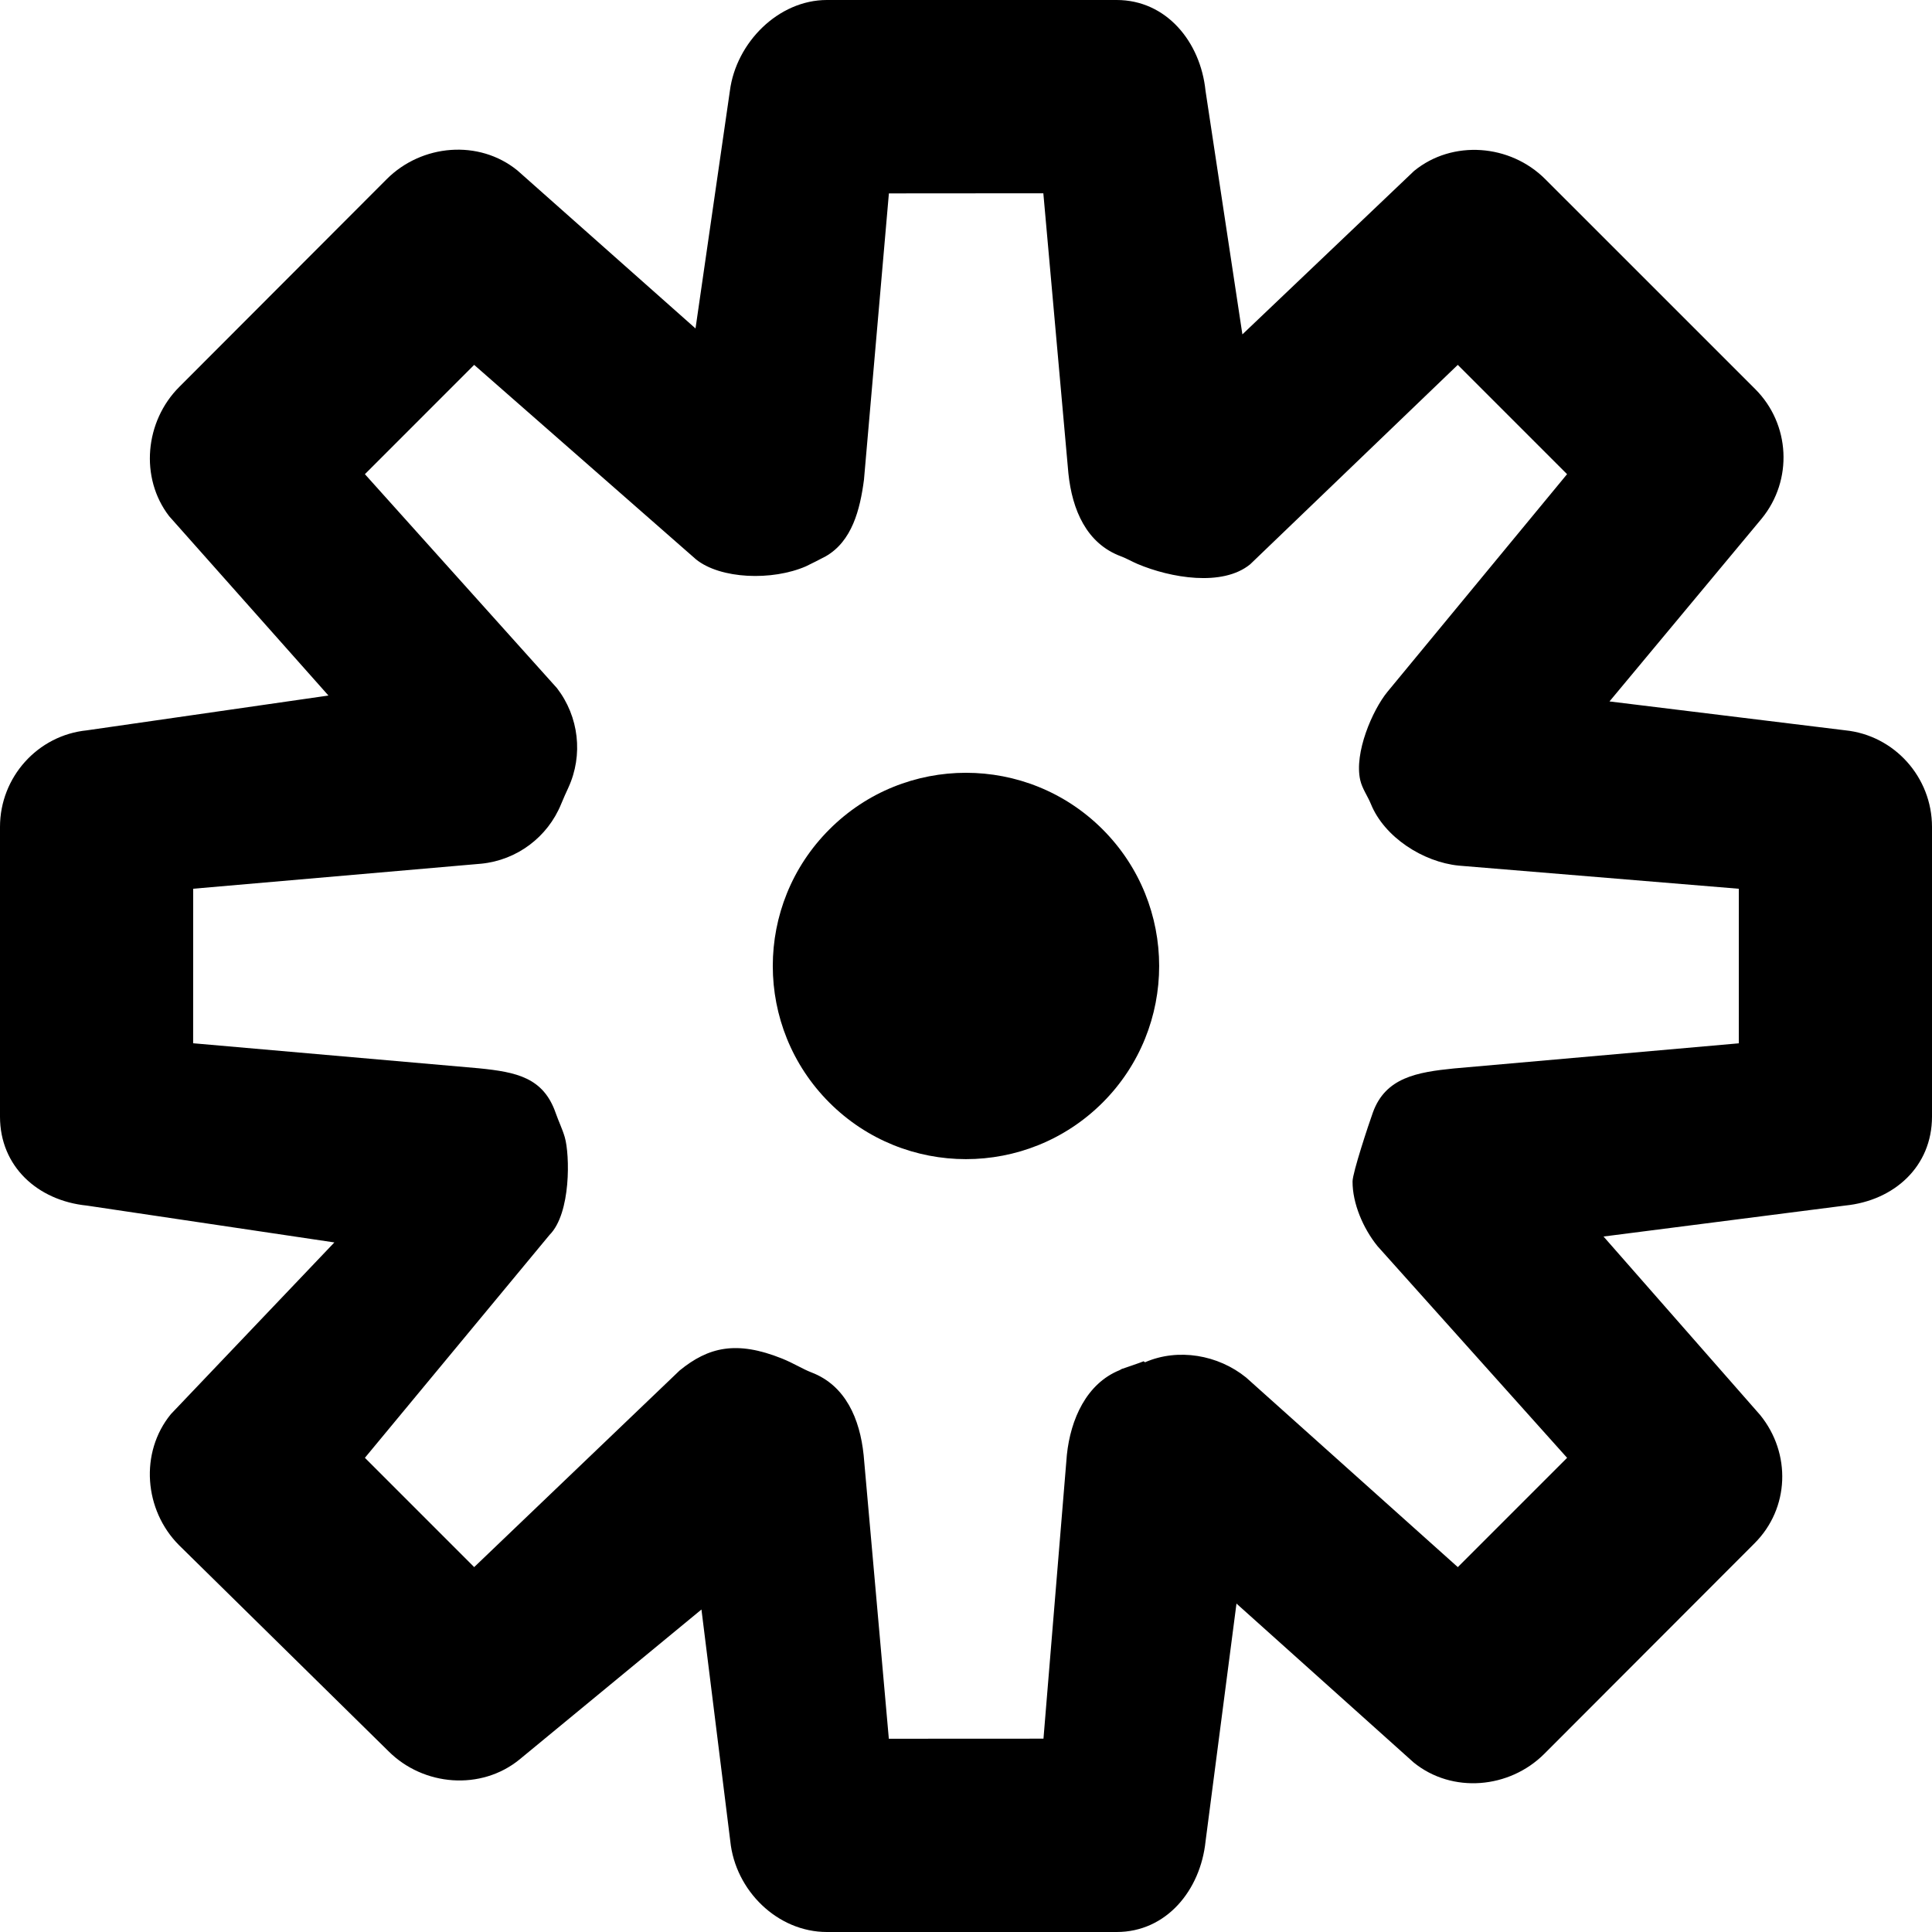
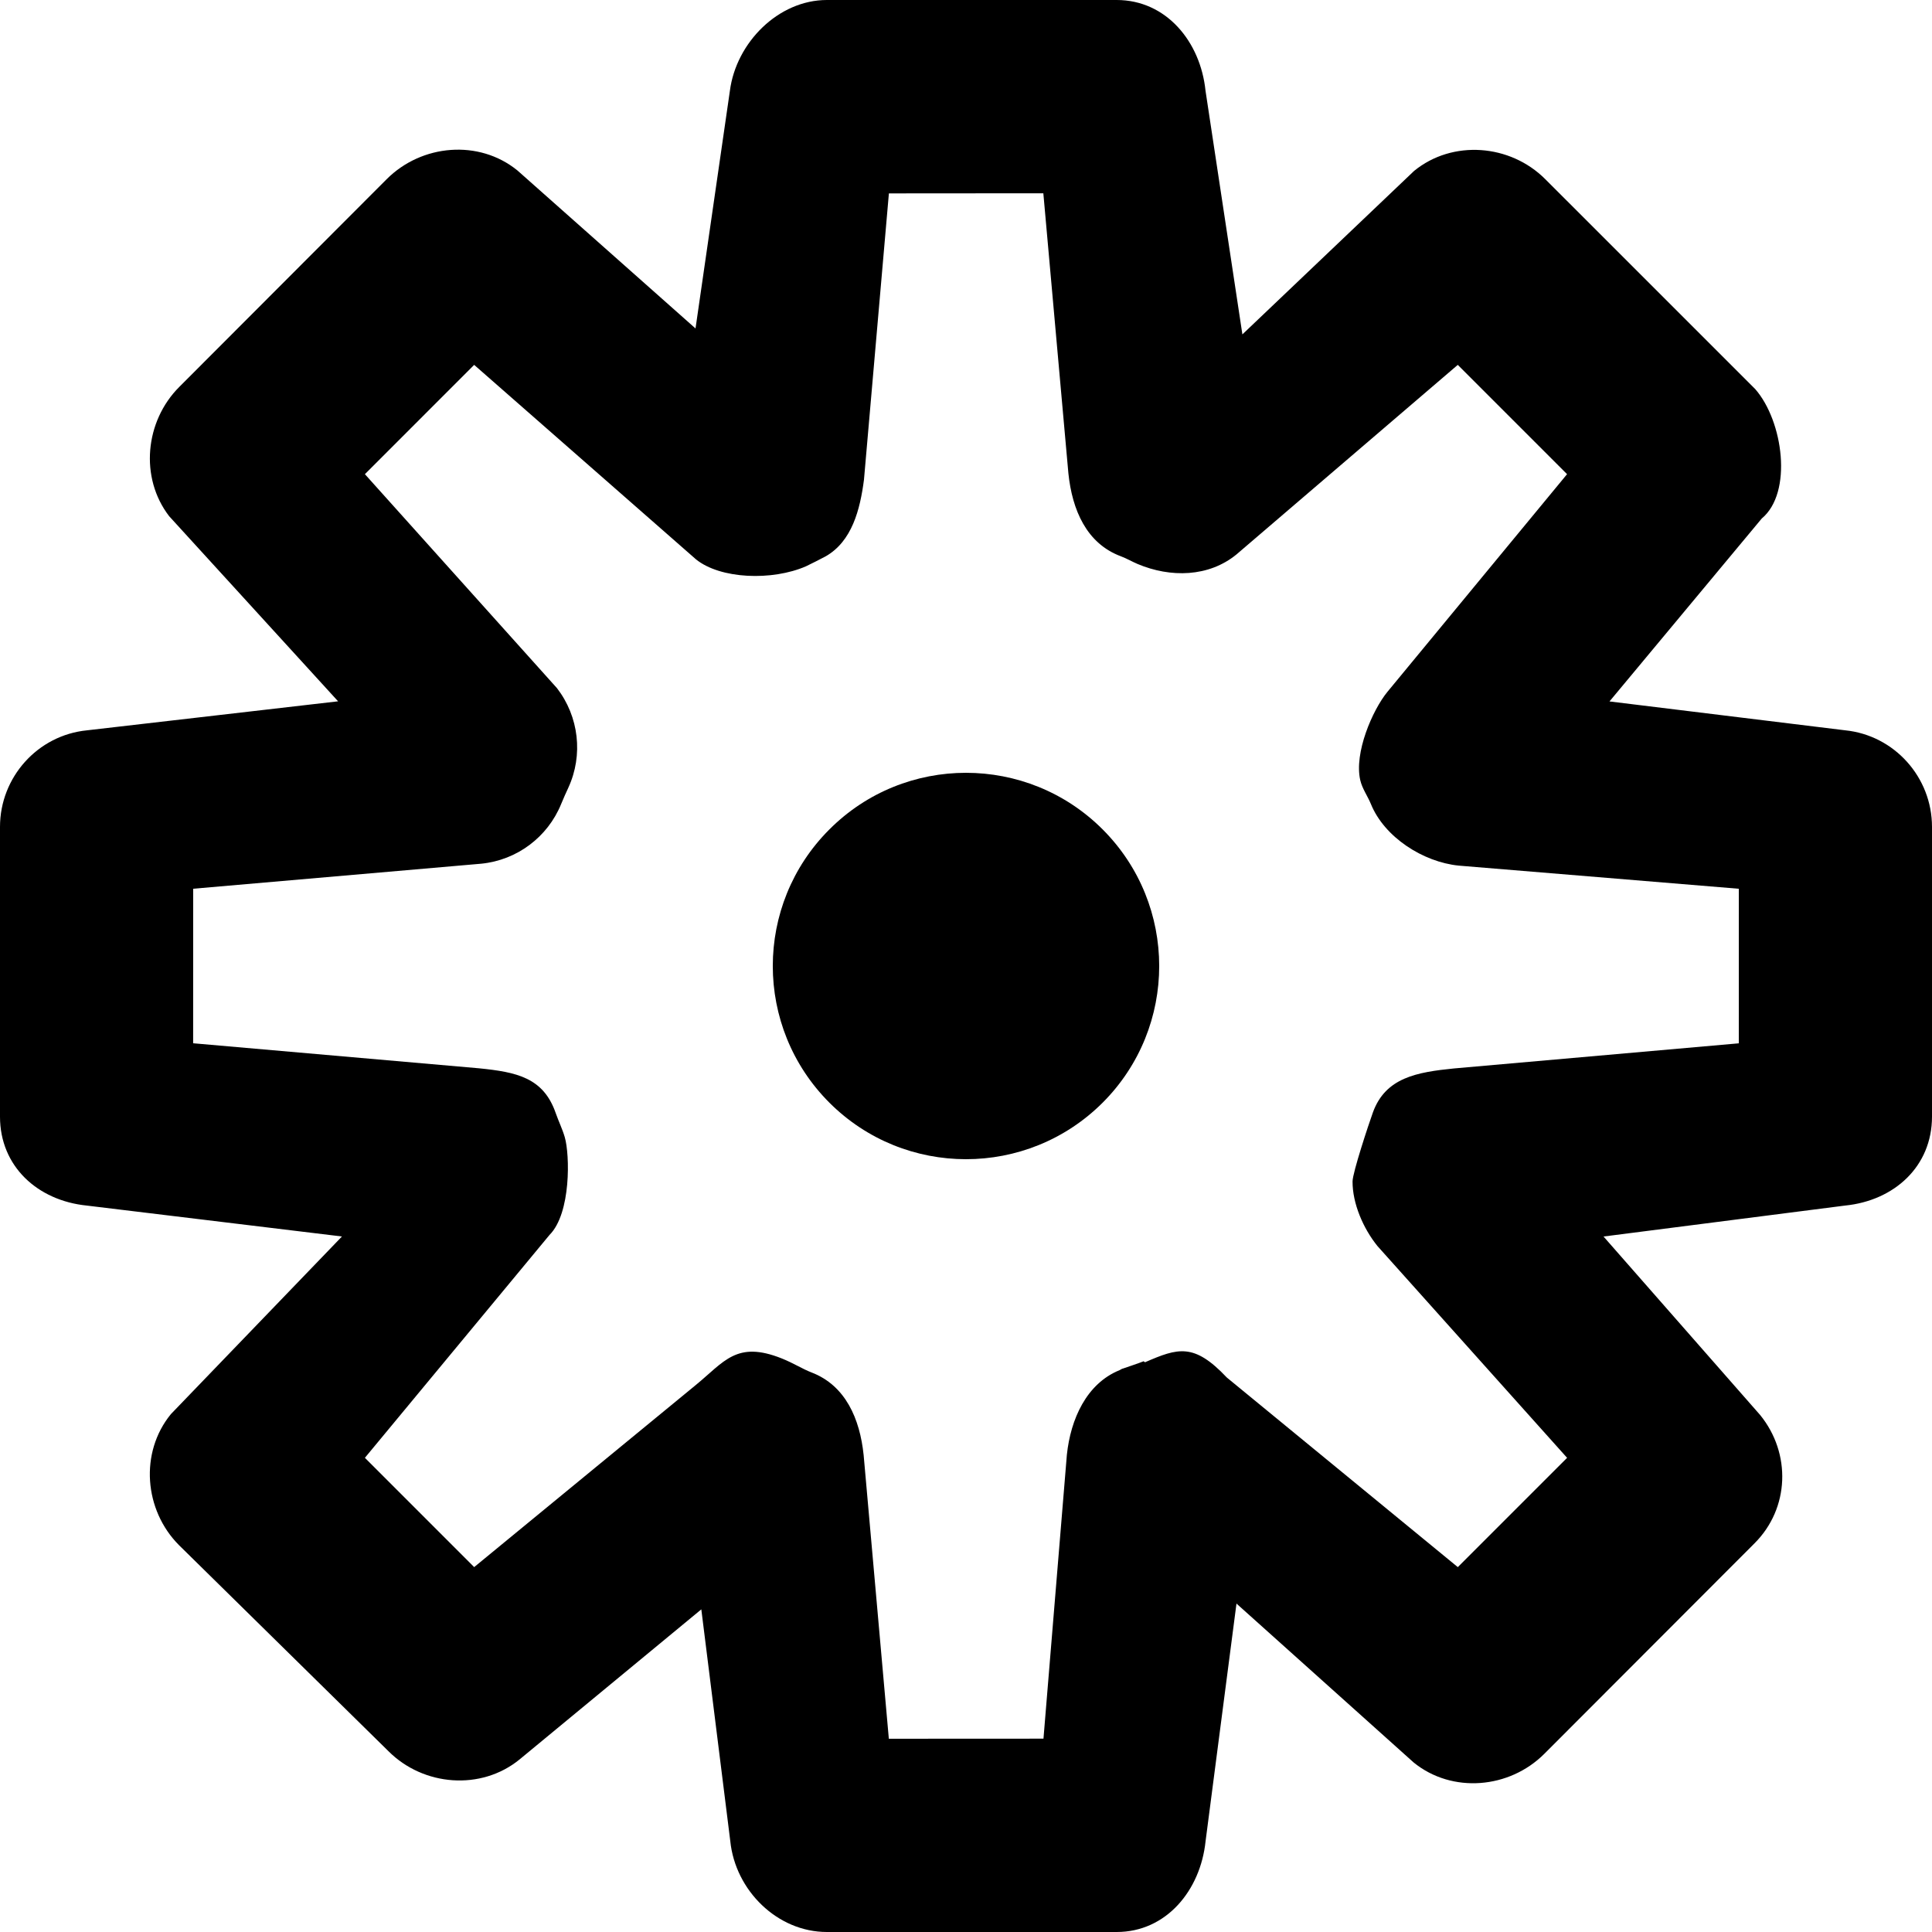
<svg xmlns="http://www.w3.org/2000/svg" version="1.1" x="0px" y="0px" width="100px" height="100px" viewBox="0 0 100 100" enable-background="new 0 0 100 100" xml:space="preserve">
  <g id="Layer_3" display="none">
</g>
  <g id="Your_Icon">
</g>
  <g id="Layer_4">
    <g>
      <g>
-         <path d="M42.929,42.929c-3.907,3.903-3.905,10.237-0.001,14.142c3.902,3.901,10.233,3.902,14.142,0.001     c3.905-3.905,3.904-10.24-0.001-14.146C53.166,39.025,46.83,39.022,42.929,42.929z" />
+         <path d="M42.93,42.93c-3.908,3.903-3.906,10.238-0.001,14.144c3.902,3.901,10.234,3.902,14.143,0.001     c3.905-3.906,3.904-10.242-0.001-14.147C53.168,39.025,46.831,39.023,42.93,42.93z" />
      </g>
    </g>
    <g>
-       <path d="M4.497,62.401l12.81,1.907l-8.462,8.887c-1.626,1.988-1.39,4.971,0.425,6.787l10.838,10.661    c1.816,1.816,4.799,2.048,6.786,0.424l9.413-7.759L37.8,95.301C38.062,97.85,40.236,100,42.799,100H57.8    c2.562,0,4.336-2.15,4.6-4.699L64,83.001l9.171,8.225c1.987,1.616,4.951,1.363,6.763-0.449L90.816,79.88    c1.812-1.812,1.904-4.651,0.289-6.64l-8.107-9.238L95.5,62.4c2.555-0.256,4.499-2.032,4.5-4.6v-15c0-2.567-1.945-4.743-4.499-5    l-12.194-1.494l7.88-9.467c1.624-1.989,1.479-4.884-0.336-6.699L79.98,9.271c-1.814-1.815-4.799-2.049-6.787-0.424l-8.887,8.461    L62.398,4.701C62.137,2.152,60.361,0,57.799,0h-15c-2.514,0-4.697,2.208-5.02,4.7L36,17.001l-9.219-8.179    c-1.988-1.616-4.949-1.364-6.763,0.449L9.278,20.028c-1.777,1.777-2.056,4.702-0.521,6.692L17,36.001L4.498,37.802    C1.943,38.058,0,40.234,0,42.8v15C0,60.368,1.943,62.144,4.497,62.401z M9.999,46.001l14.918-1.297    c1.839-0.185,3.427-1.372,4.126-3.083c0.117-0.287,0.244-0.569,0.375-0.852c0.777-1.689,0.547-3.679-0.59-5.152l-9.941-11.074    l5.656-5.657l11.479,10.064c1.268,1.029,3.949,1.12,5.69,0.364c0.118-0.051,0.916-0.456,1.026-0.519    c1.359-0.777,1.779-2.411,1.981-3.965l1.29-14.82l7.994-0.006l1.297,14.499c0.197,1.892,0.938,3.631,2.723,4.293    c0.287,0.107,0.572,0.274,0.854,0.394c1.708,0.722,4.396,1.192,5.832,0.018l10.745-10.322l5.657,5.657l-9.302,11.271    c-0.769,0.941-1.729,3.155-1.402,4.569c0.104,0.446,0.382,0.818,0.553,1.239c0.699,1.714,2.701,2.997,4.542,3.182l14.499,1.198    L90,54.002l-14.736,1.3c-1.916,0.193-3.549,0.468-4.203,2.278c-0.223,0.618-1.05,3.115-1.053,3.57    c-0.006,1.137,0.55,2.437,1.293,3.352l9.812,10.955l-5.657,5.657L64.5,71.301c-1.454-1.18-3.523-1.533-5.229-0.792    c-0.026,0.011-0.06-0.059-0.086-0.046c-0.141,0.063-1.073,0.378-1.073,0.378c-0.013-0.013-0.125,0.064-0.164,0.08    c-1.711,0.693-2.534,2.536-2.727,4.38L54.01,89.993l-8.004,0.004l-1.304-14.682c-0.194-1.877-0.938-3.605-2.7-4.278    c-0.452-0.172-0.926-0.479-1.535-0.723c-2.347-0.938-3.8-0.594-5.29,0.623L24.543,81.113l-5.656-5.657l9.556-11.536    c1.122-1.122,1.052-4.162,0.79-5.058c-0.125-0.43-0.322-0.826-0.47-1.251c-0.638-1.84-2.031-2.12-3.968-2.316L9.997,53.999    L9.999,46.001z" />
+       <path d="M4.497,62.401L17.7,64l-8.855,9.195c-1.626,1.988-1.39,4.971,0.425,6.787l10.838,10.661    c1.816,1.816,4.799,2.048,6.786,0.424L36.3,83.3l1.5,12.001C38.062,97.85,40.236,100,42.799,100H57.8    c2.562,0,4.336-2.15,4.6-4.699L64,83.001l9.171,8.225c1.987,1.616,4.951,1.363,6.763-0.449L90.816,79.88    c1.812-1.812,1.904-4.651,0.289-6.64l-8.107-9.238L95.5,62.4c2.555-0.256,4.499-2.032,4.5-4.6v-15c0-2.567-1.945-4.743-4.499-5    l-12.194-1.494l7.88-9.467c1.614-1.34,1.114-5.04-0.336-6.699L79.98,9.271c-1.814-1.815-4.799-2.049-6.787-0.424l-8.887,8.461    L62.398,4.701C62.137,2.152,60.361,0,57.799,0h-15c-2.514,0-4.697,2.208-5.02,4.7L36,17.001l-9.219-8.179    c-1.988-1.616-4.949-1.364-6.763,0.449L9.278,20.028c-1.777,1.777-2.056,4.702-0.521,6.692L17.5,36.3L4.498,37.802    C1.943,38.058,0,40.234,0,42.8v15C0,60.368,1.943,62.144,4.497,62.401z M9.999,46.001l14.918-1.297    c1.839-0.185,3.427-1.372,4.126-3.083c0.117-0.287,0.244-0.569,0.375-0.852c0.777-1.689,0.547-3.679-0.59-5.152l-9.941-11.074    l5.656-5.657l11.479,10.064c1.268,1.029,3.949,1.12,5.69,0.364c0.118-0.051,0.916-0.456,1.026-0.519    c1.359-0.777,1.779-2.411,1.981-3.965l1.29-14.82l7.994-0.006l1.297,14.499c0.197,1.892,0.938,3.631,2.723,4.293    c0.287,0.107,0.572,0.274,0.854,0.394c1.708,0.722,3.686,0.683,5.122-0.492l11.455-9.812l5.657,5.657l-9.302,11.271    c-0.769,0.941-1.729,3.155-1.402,4.569c0.104,0.446,0.382,0.818,0.553,1.239c0.699,1.714,2.701,2.997,4.542,3.182l14.499,1.198    L90,54.002l-14.736,1.3c-1.916,0.193-3.549,0.468-4.203,2.278c-0.223,0.618-1.05,3.115-1.053,3.57    c-0.006,1.137,0.55,2.435,1.293,3.35l9.812,10.957l-5.657,5.657L63.5,71.3c-1.7-1.8-2.523-1.532-4.229-0.792    c-0.026,0.011-0.06-0.059-0.086-0.046c-0.141,0.063-1.073,0.378-1.073,0.378c-0.013-0.013-0.125,0.064-0.164,0.08    c-1.711,0.693-2.534,2.536-2.727,4.38L54.01,89.993l-8.004,0.004l-1.304-14.682c-0.194-1.877-0.938-3.605-2.7-4.278    c-0.452-0.172-0.926-0.479-1.535-0.723C38.12,69.375,37.49,70.483,36,71.7l-11.457,9.413l-5.656-5.657l9.556-11.536    c1.122-1.122,1.052-4.162,0.79-5.058c-0.125-0.43-0.322-0.826-0.47-1.251c-0.638-1.84-2.031-2.12-3.968-2.316L9.997,53.999    L9.999,46.001z" />
    </g>
  </g>
</svg>
